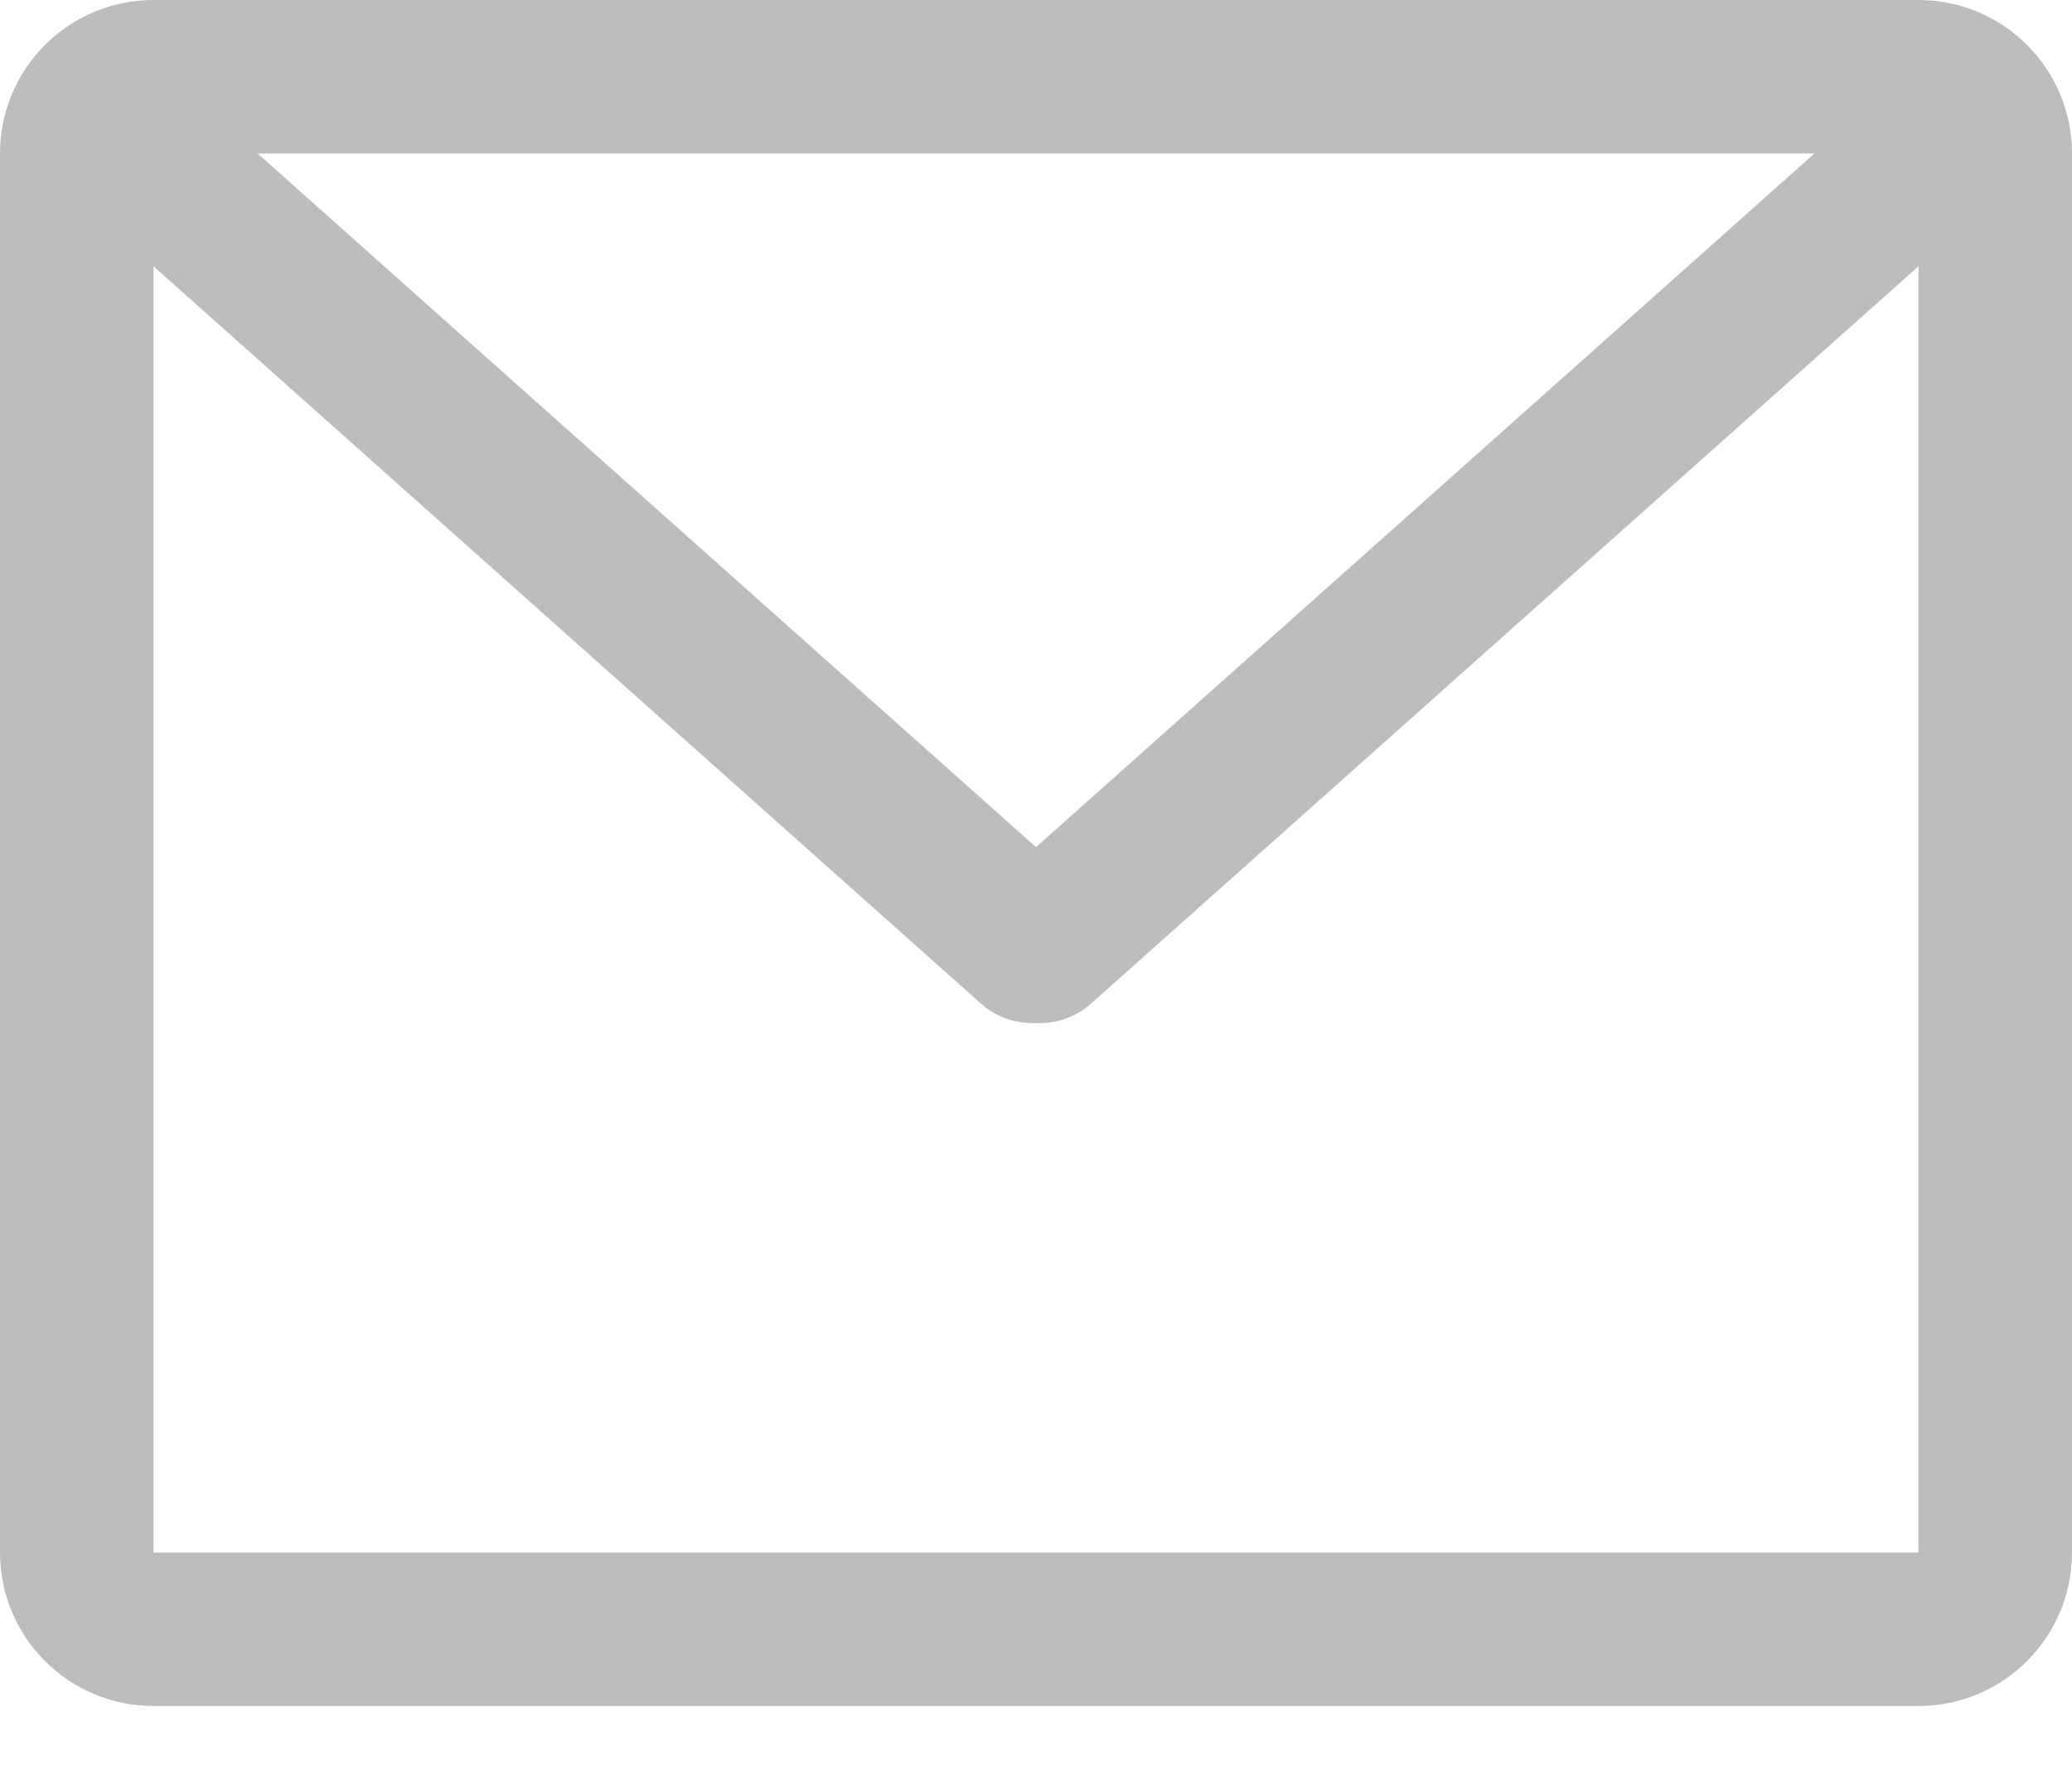
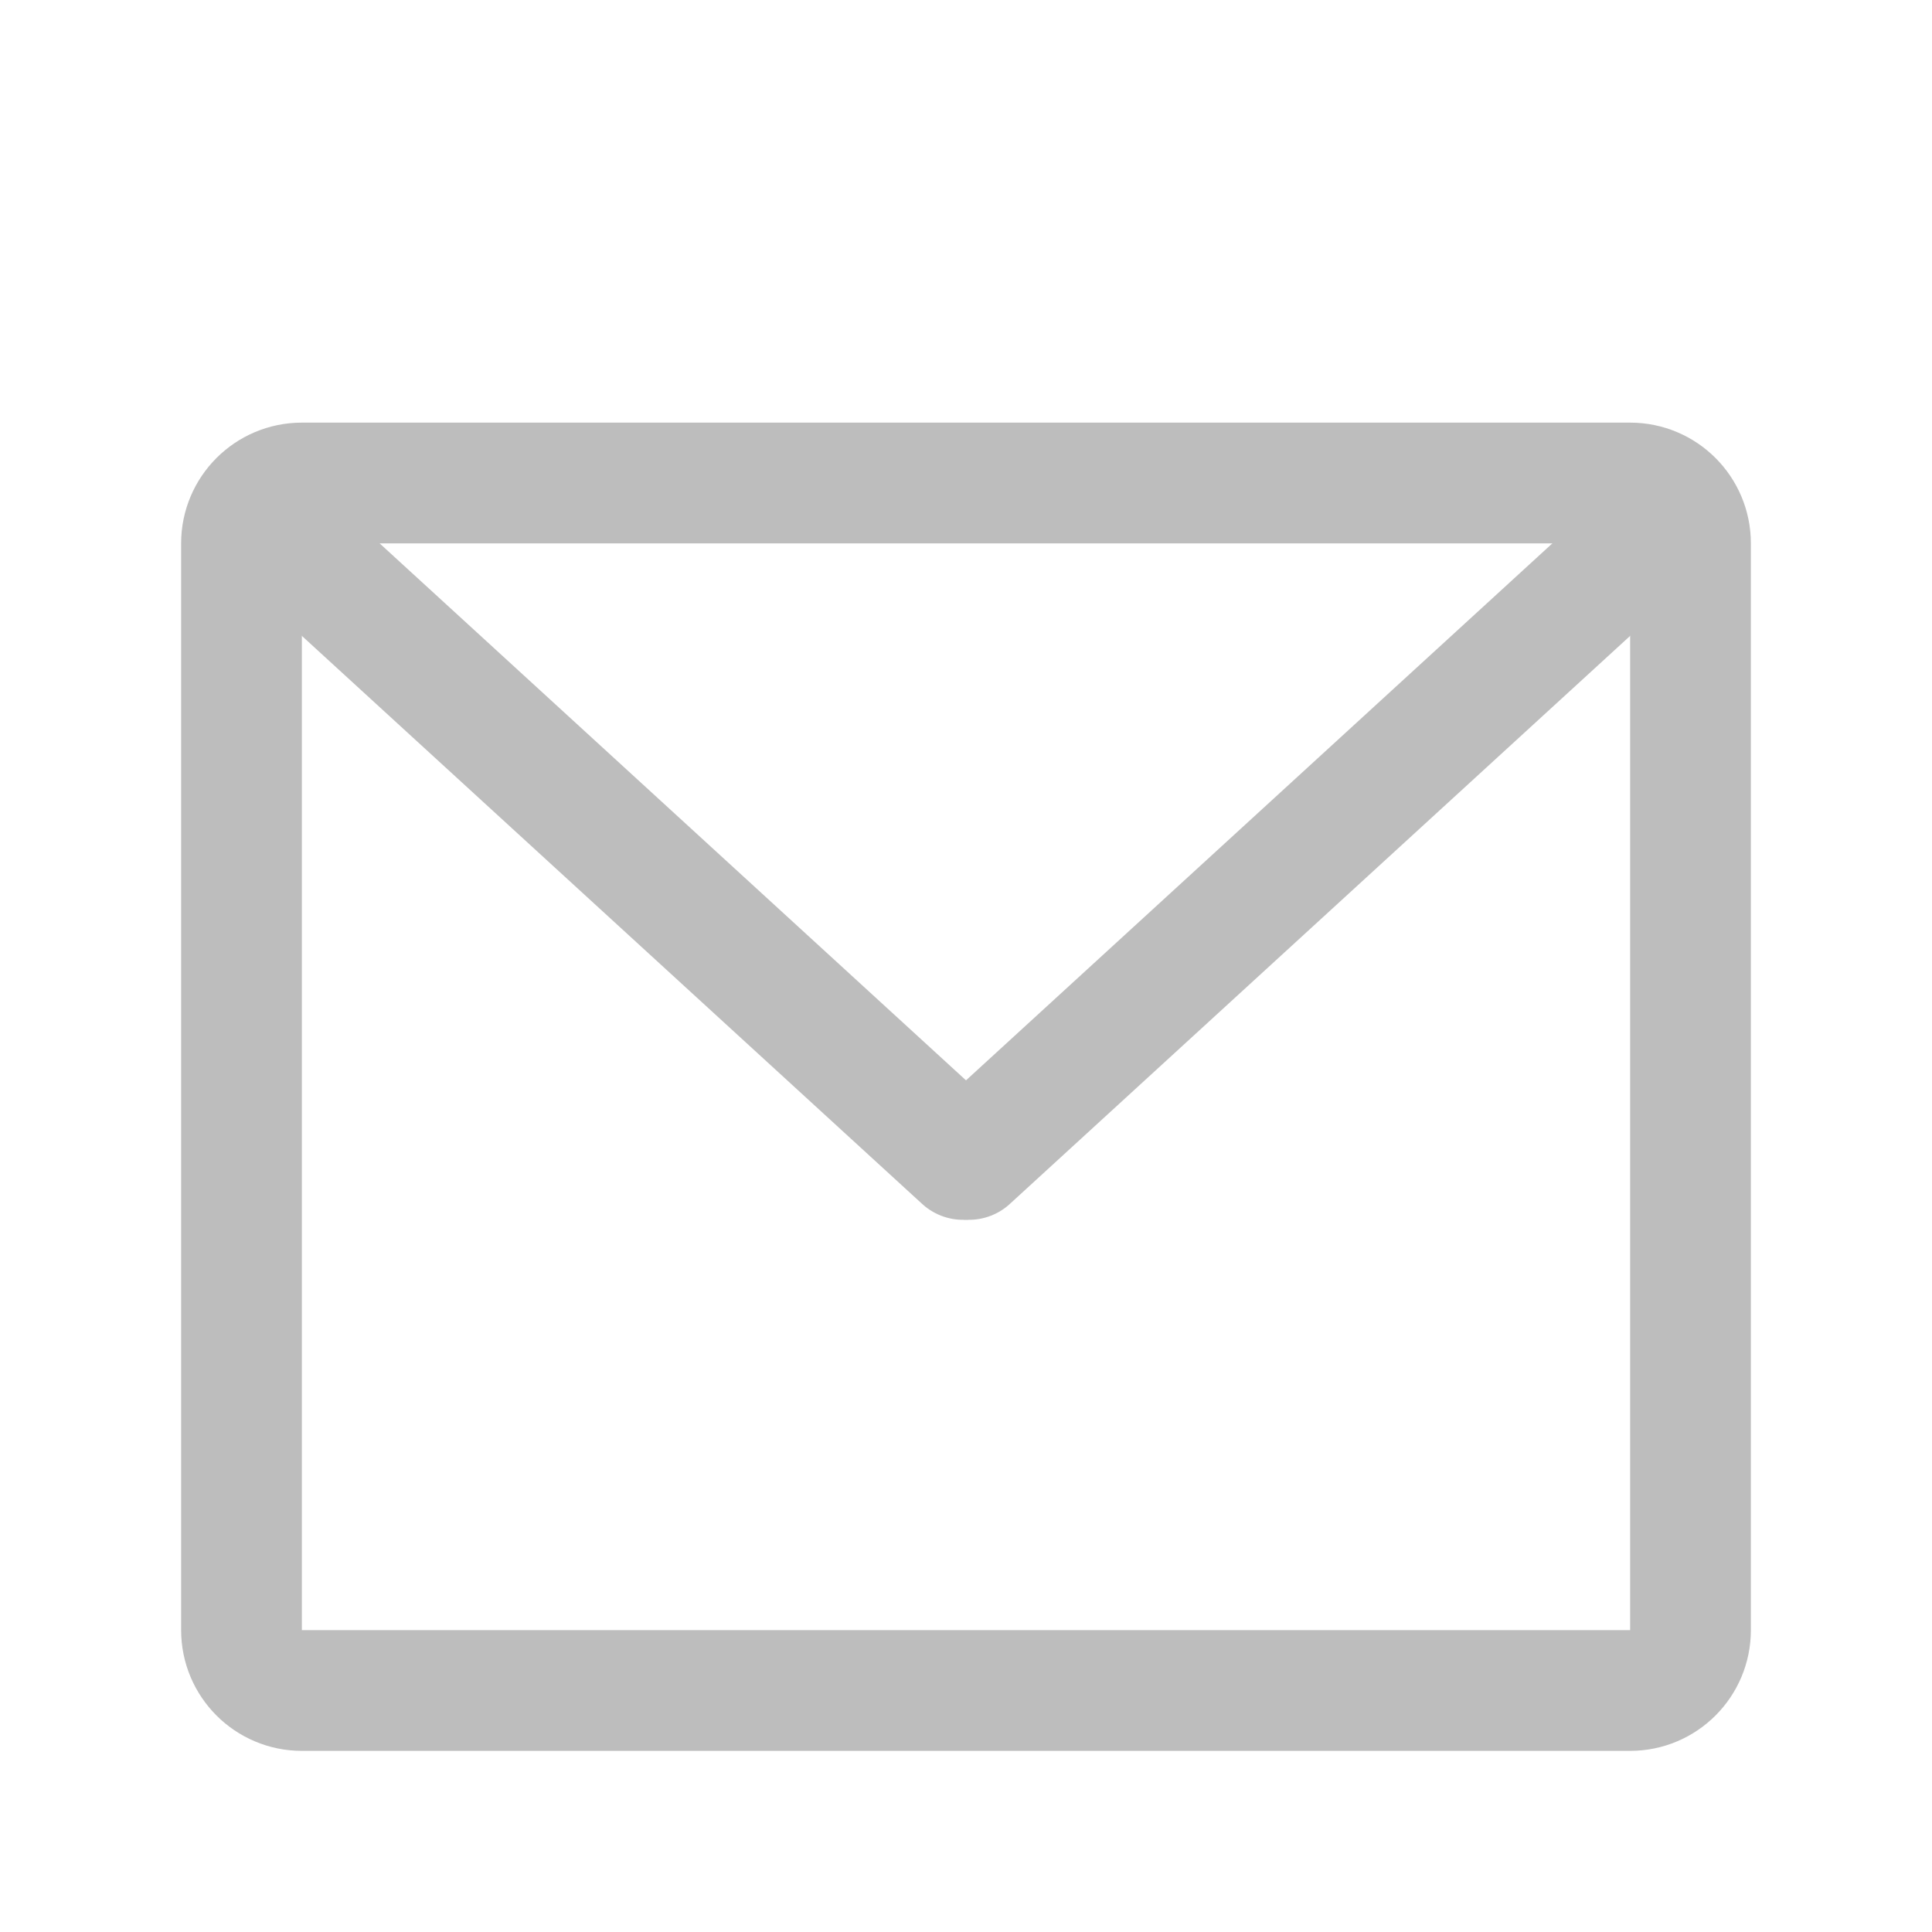
- <svg xmlns="http://www.w3.org/2000/svg" width="27" height="23" viewBox="0 0 27 23" fill="none">
-   <rect x="1" y="1" width="25" height="20.235" rx="1" stroke="#BDBDBD" stroke-width="2" />
-   <path d="M1.688 1.853L13.448 12.334" stroke="#BDBDBD" stroke-width="2" stroke-linecap="round" />
-   <path d="M25.312 1.853L13.552 12.334" stroke="#BDBDBD" stroke-width="2" stroke-linecap="round" />
+ <svg xmlns="http://www.w3.org/2000/svg" width="32" height="32" viewBox="0 0 32 32" fill="none">
+   <rect x="4" y="8" width="24" height="20" rx="1" stroke="#BDBDBD" stroke-width="2" />
+   <path d="M4.625 8.833L15.95 19.204" stroke="#BDBDBD" stroke-width="2" stroke-linecap="round" />
+   <path d="M27.375 8.833L16.05 19.204" stroke="#BDBDBD" stroke-width="2" stroke-linecap="round" />
</svg>
